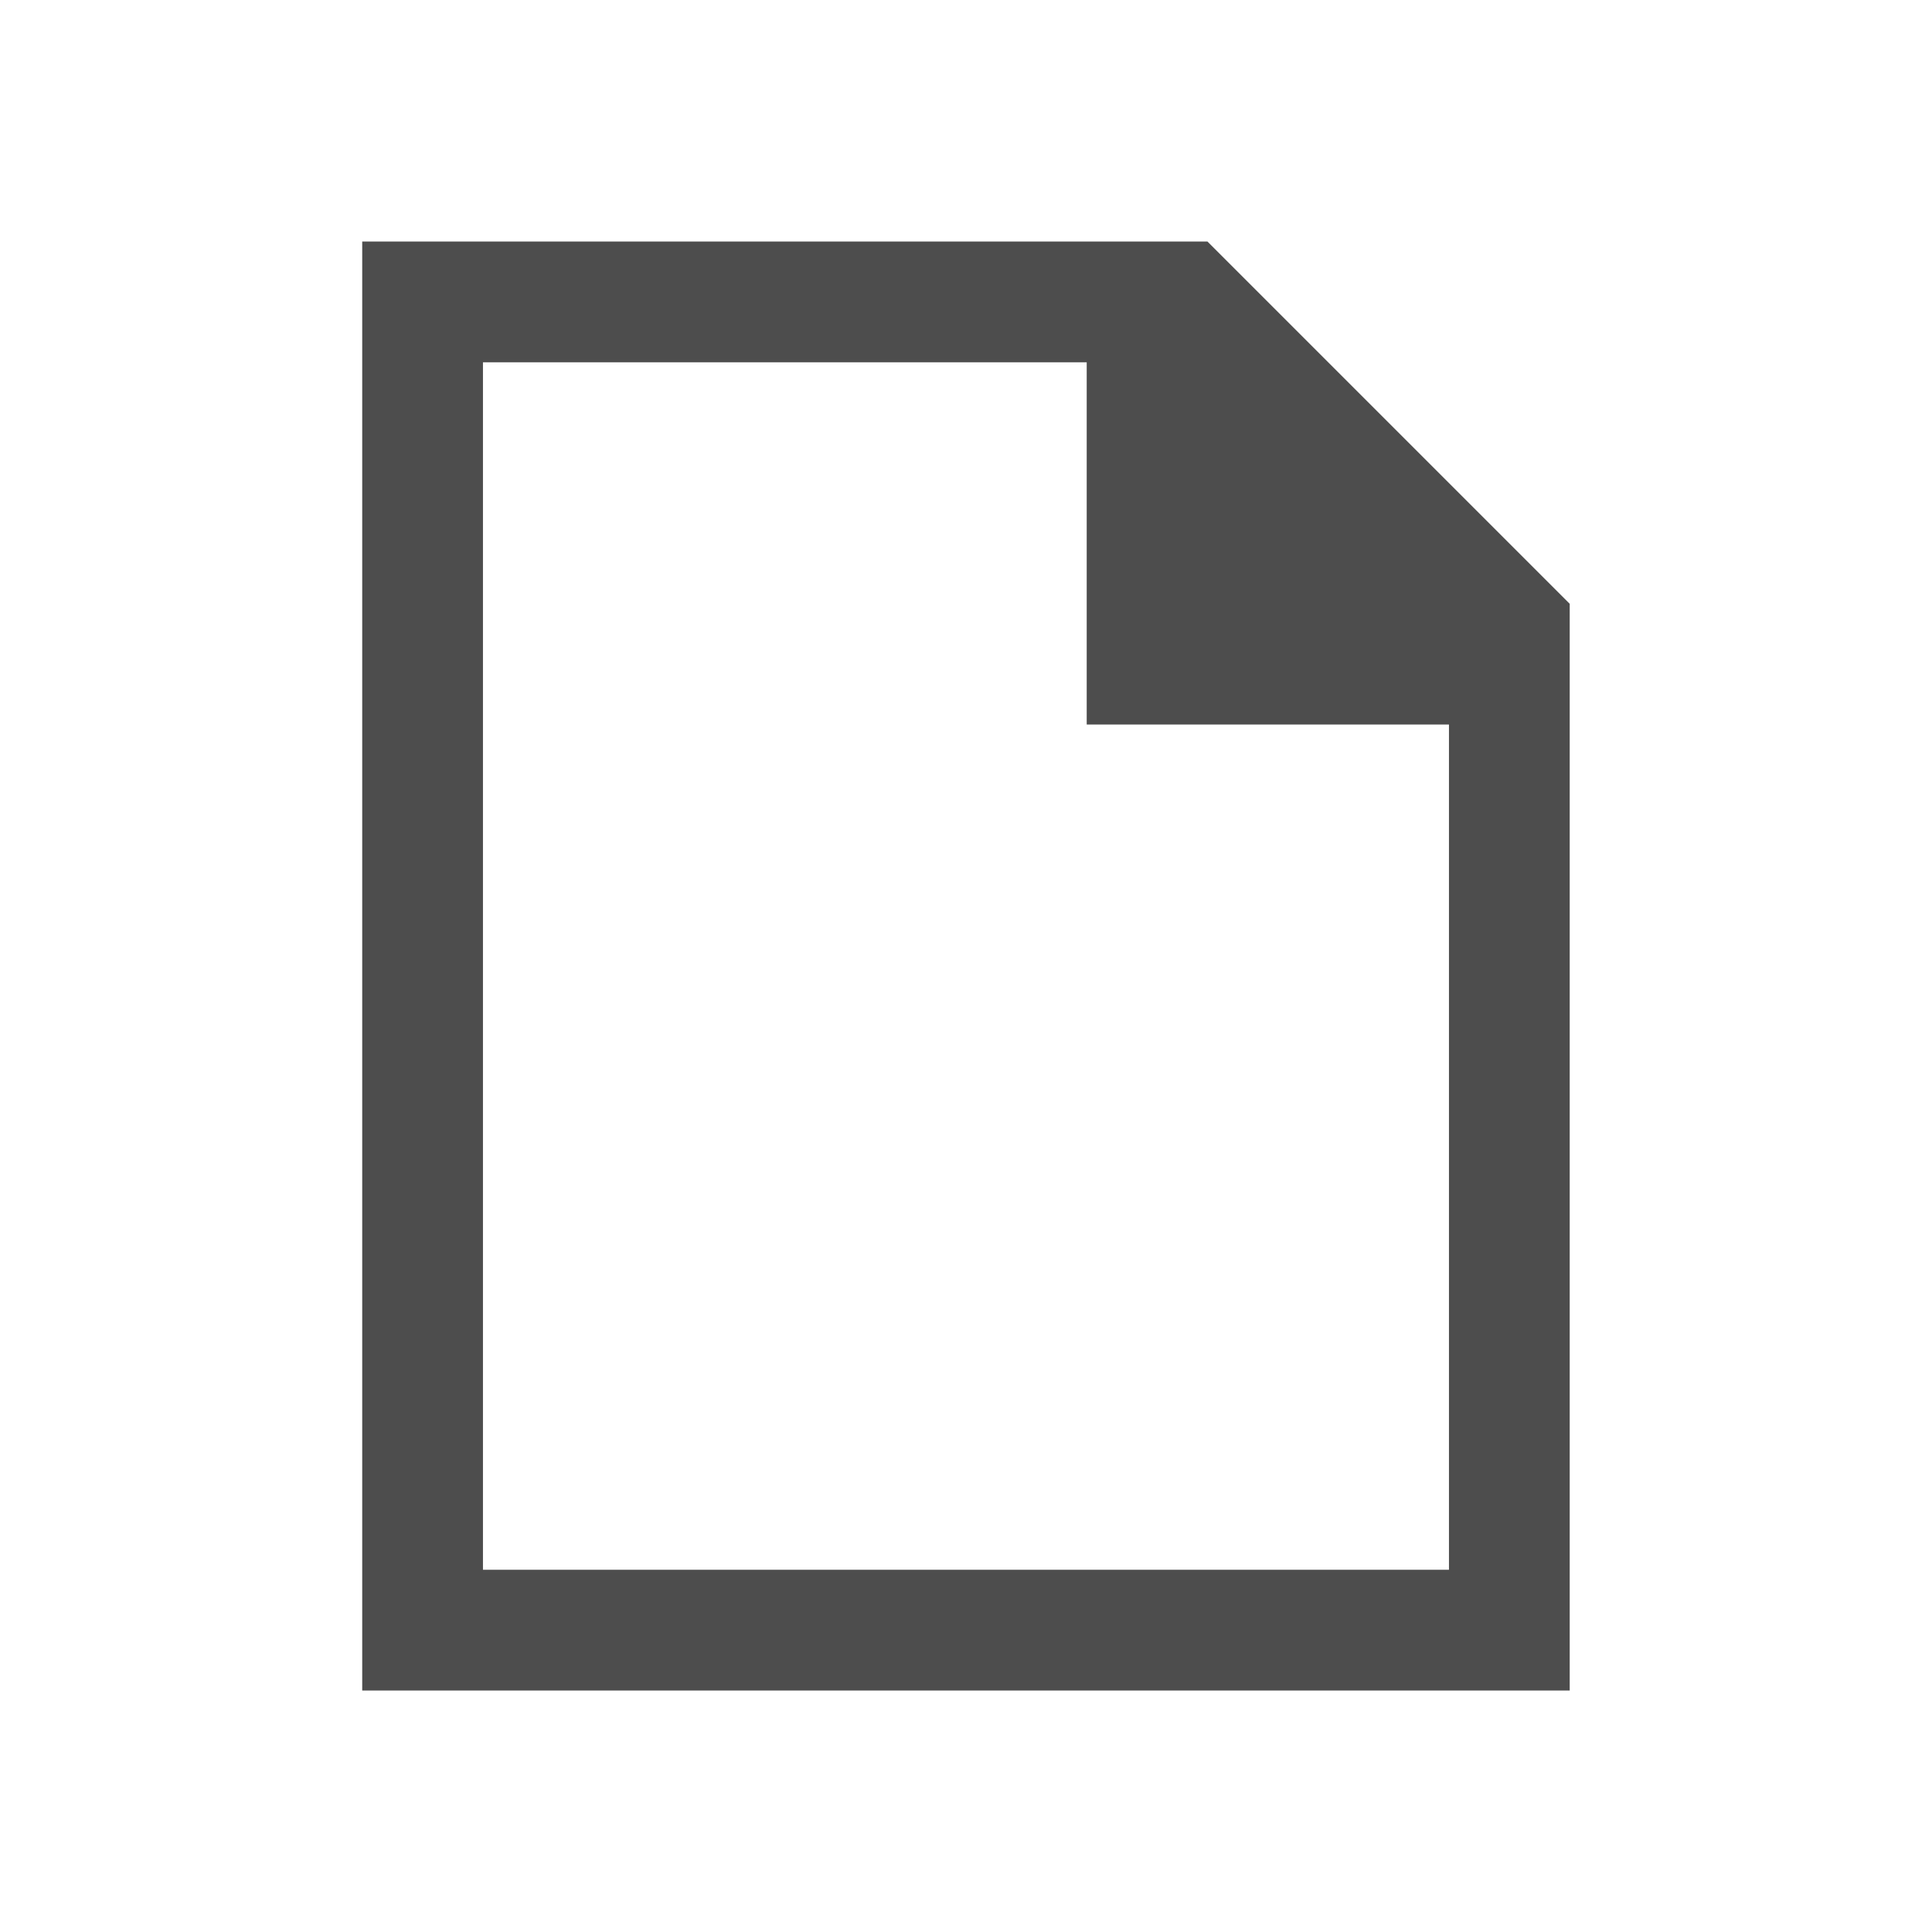
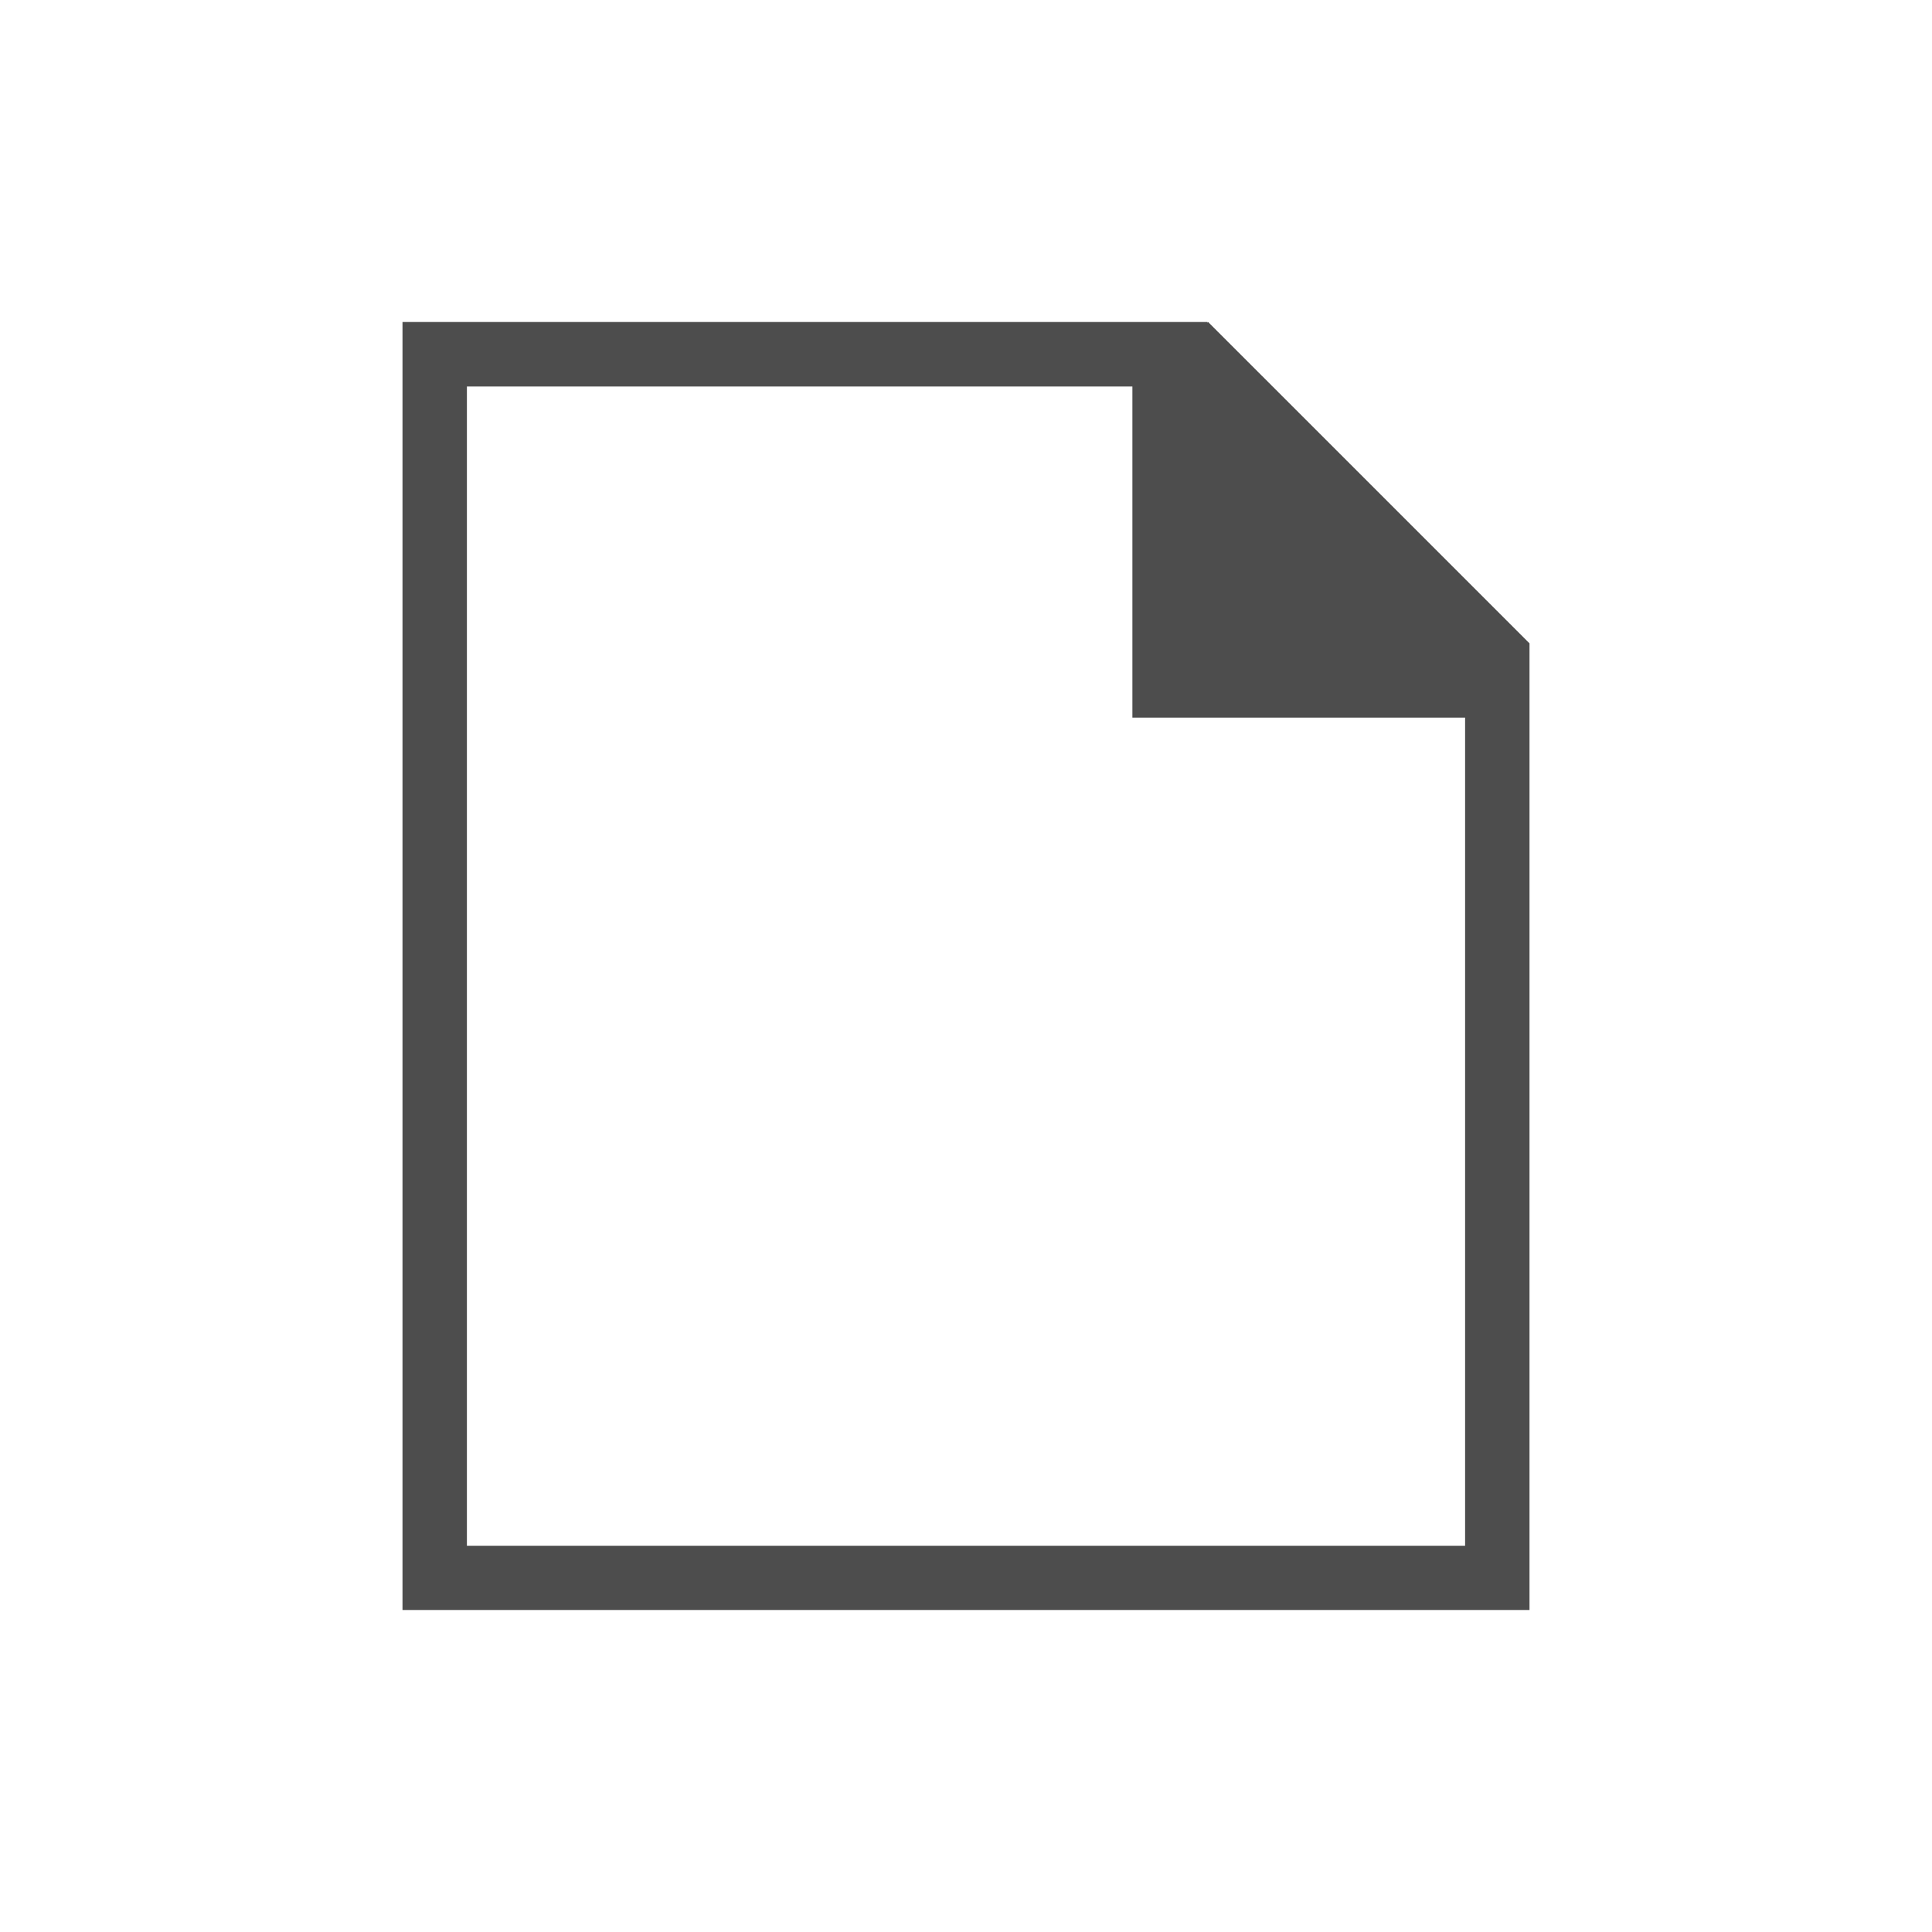
- <svg xmlns="http://www.w3.org/2000/svg" width="16" height="16" id="svg3049" version="1.1">
-   <defs id="defs3051">
-     </defs>
-   <g id="layer1" transform="translate(-421.7143,-531.7907)">
-     <path style="color:#000000;display:inline;overflow:visible;visibility:visible;fill:#4d4d4d;fill-opacity:1;fill-rule:nonzero;stroke:none;stroke-width:2;marker:none;enable-background:accumulate" d="m 424.714,545.791 0,-12 7,0 3,3 0,9 z m 1,-1 8,0 0,-7 -3,0 0,-3 -5,0 z" id="rect3782" />
+ <svg xmlns="http://www.w3.org/2000/svg" version="1.1" id="svg3869" x="0px" y="0px" width="24px" height="24px" viewBox="0 0 24 24" enable-background="new 0 0 24 24" xml:space="preserve">
+   <defs>
+ 	
+ 	
+ 		</defs>
+   <g id="layer1-1" transform="translate(327,-497)">
+     <path id="rect4139" fill="#4D4D4D" d="M-321,517h12h1v-10.594V505v-0.008l-3.992-3.992   l-0.008,0.01V501h-1h-8h-1v16H-321z M-321.2,501.801h8.267v3.086v1.028h4.133v10.287h-12.4V501.801z" />
+   </g>
+   <g id="layer1_1_" transform="translate(-326,-532.3622)">
+     <g id="layer1-5" transform="translate(-226.7225,-49.75706)">
+ 	</g>
  </g>
</svg>
